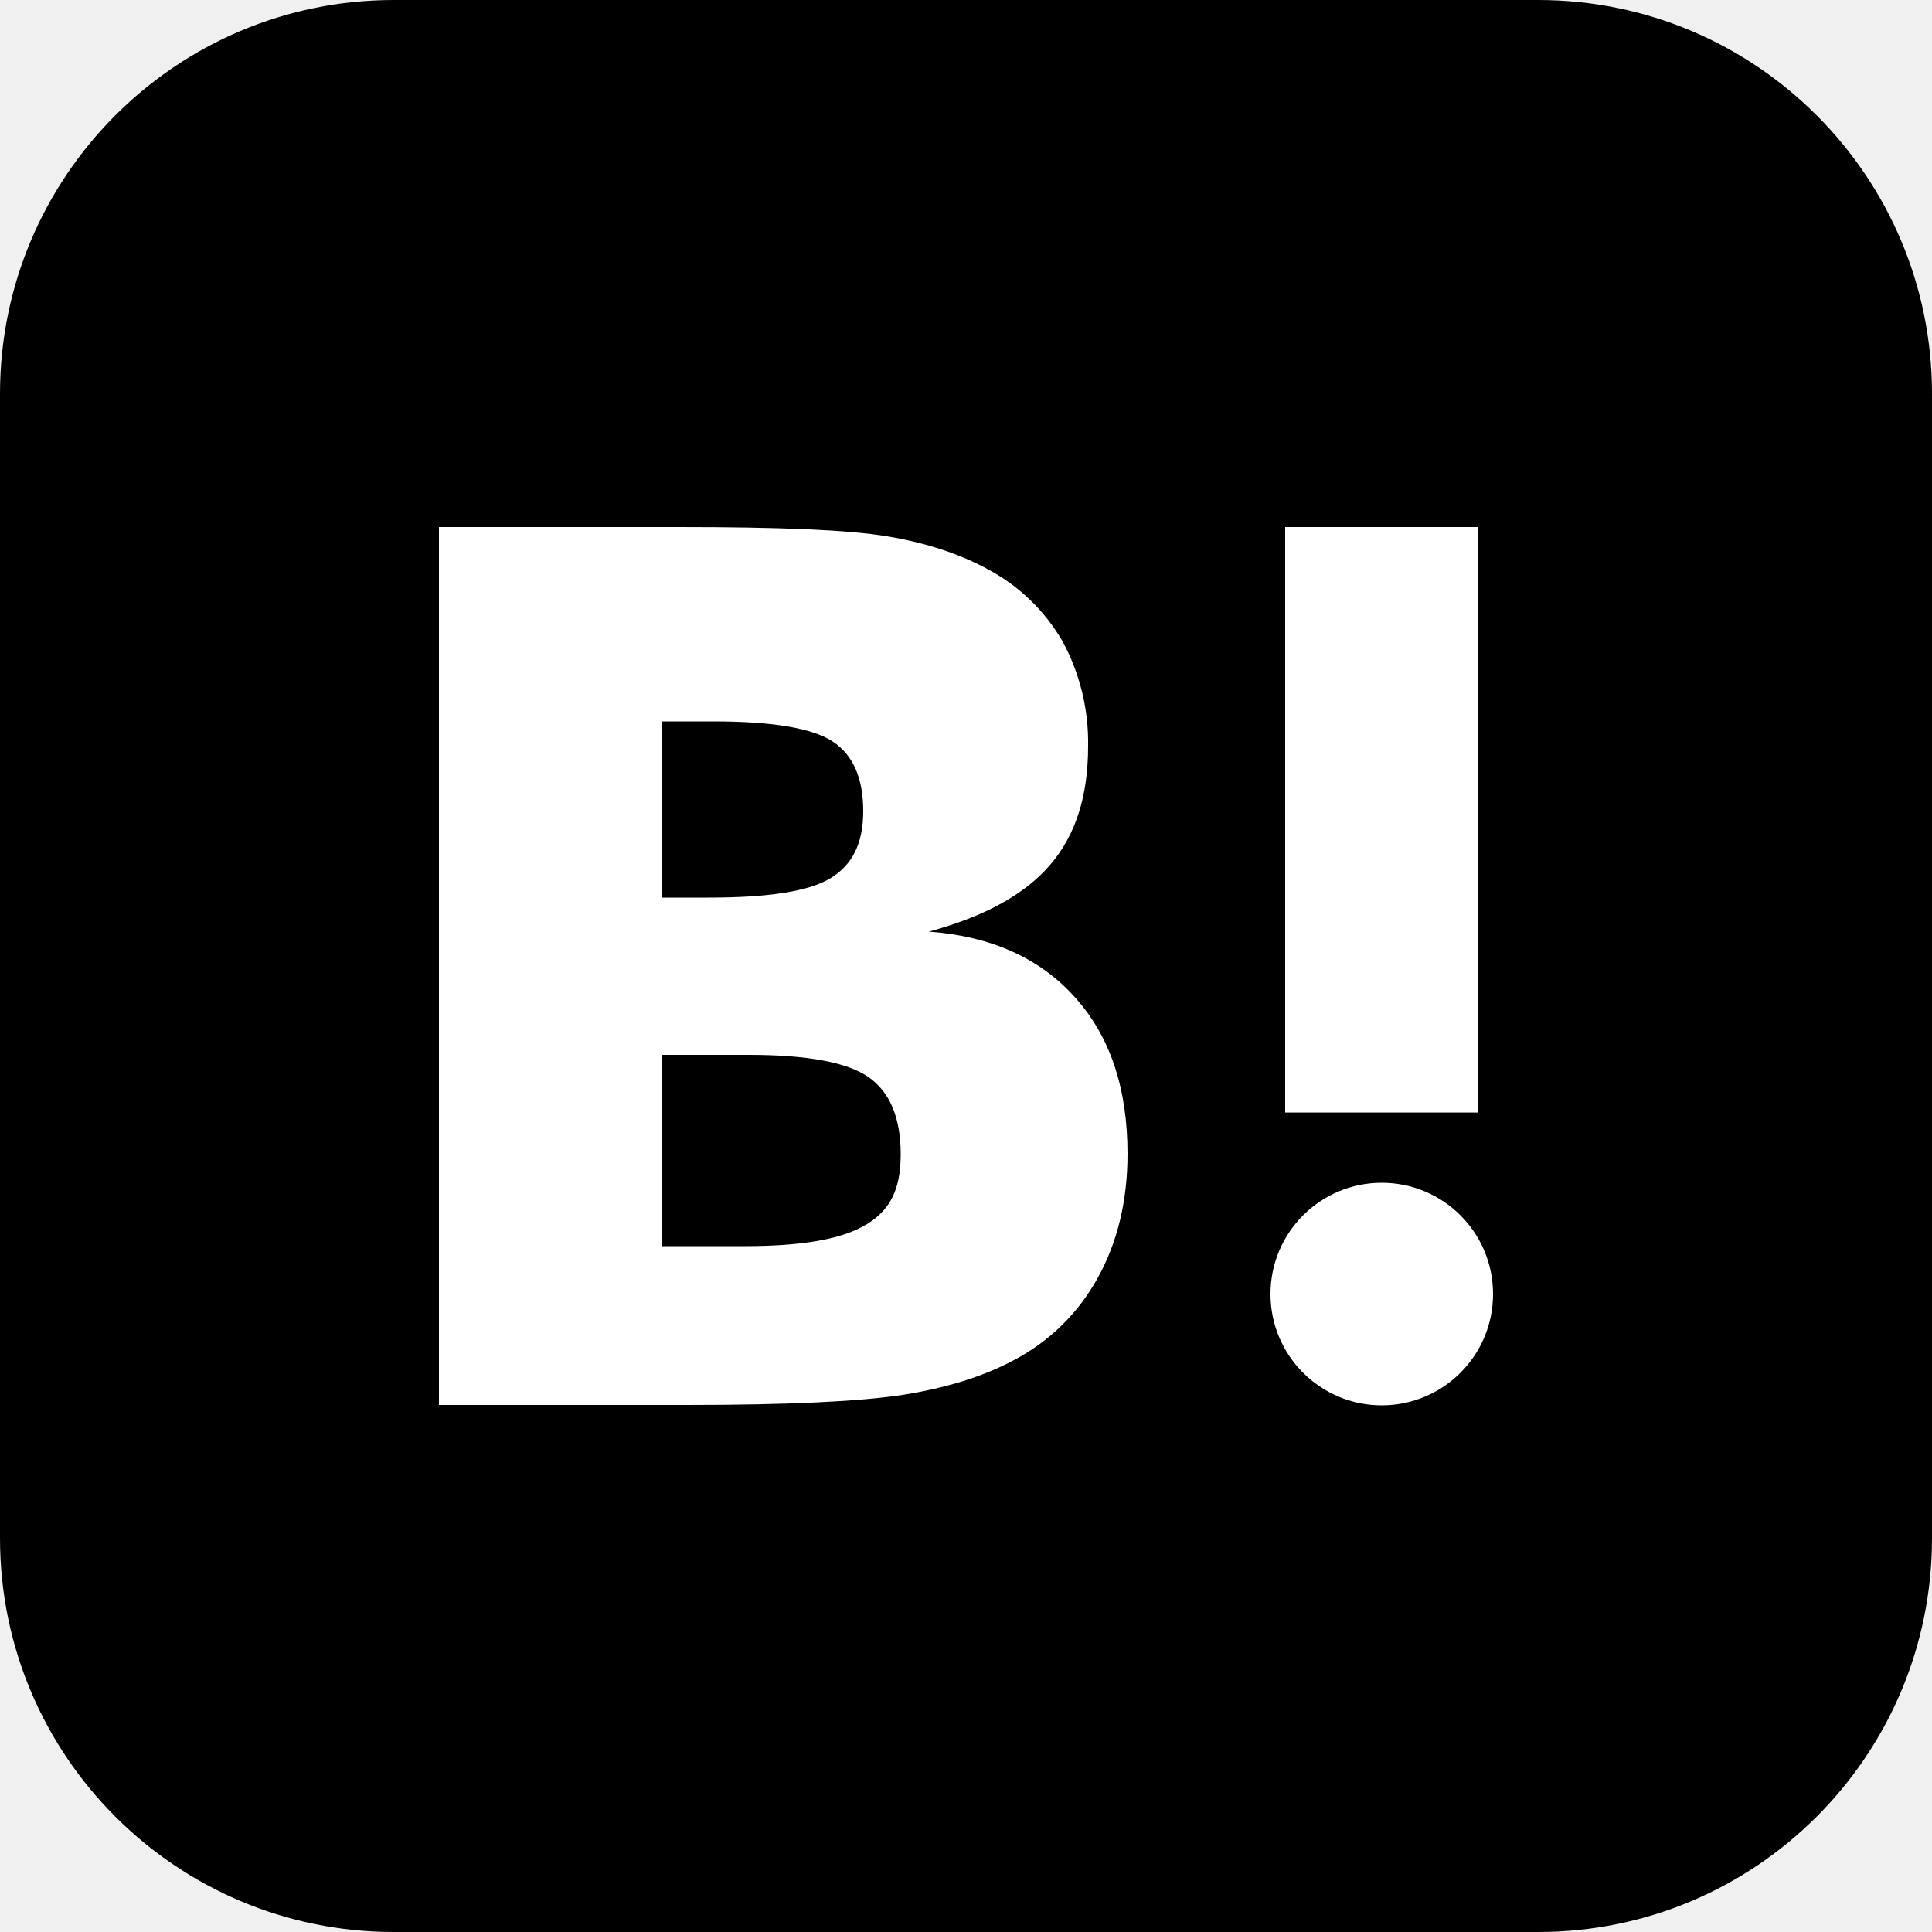
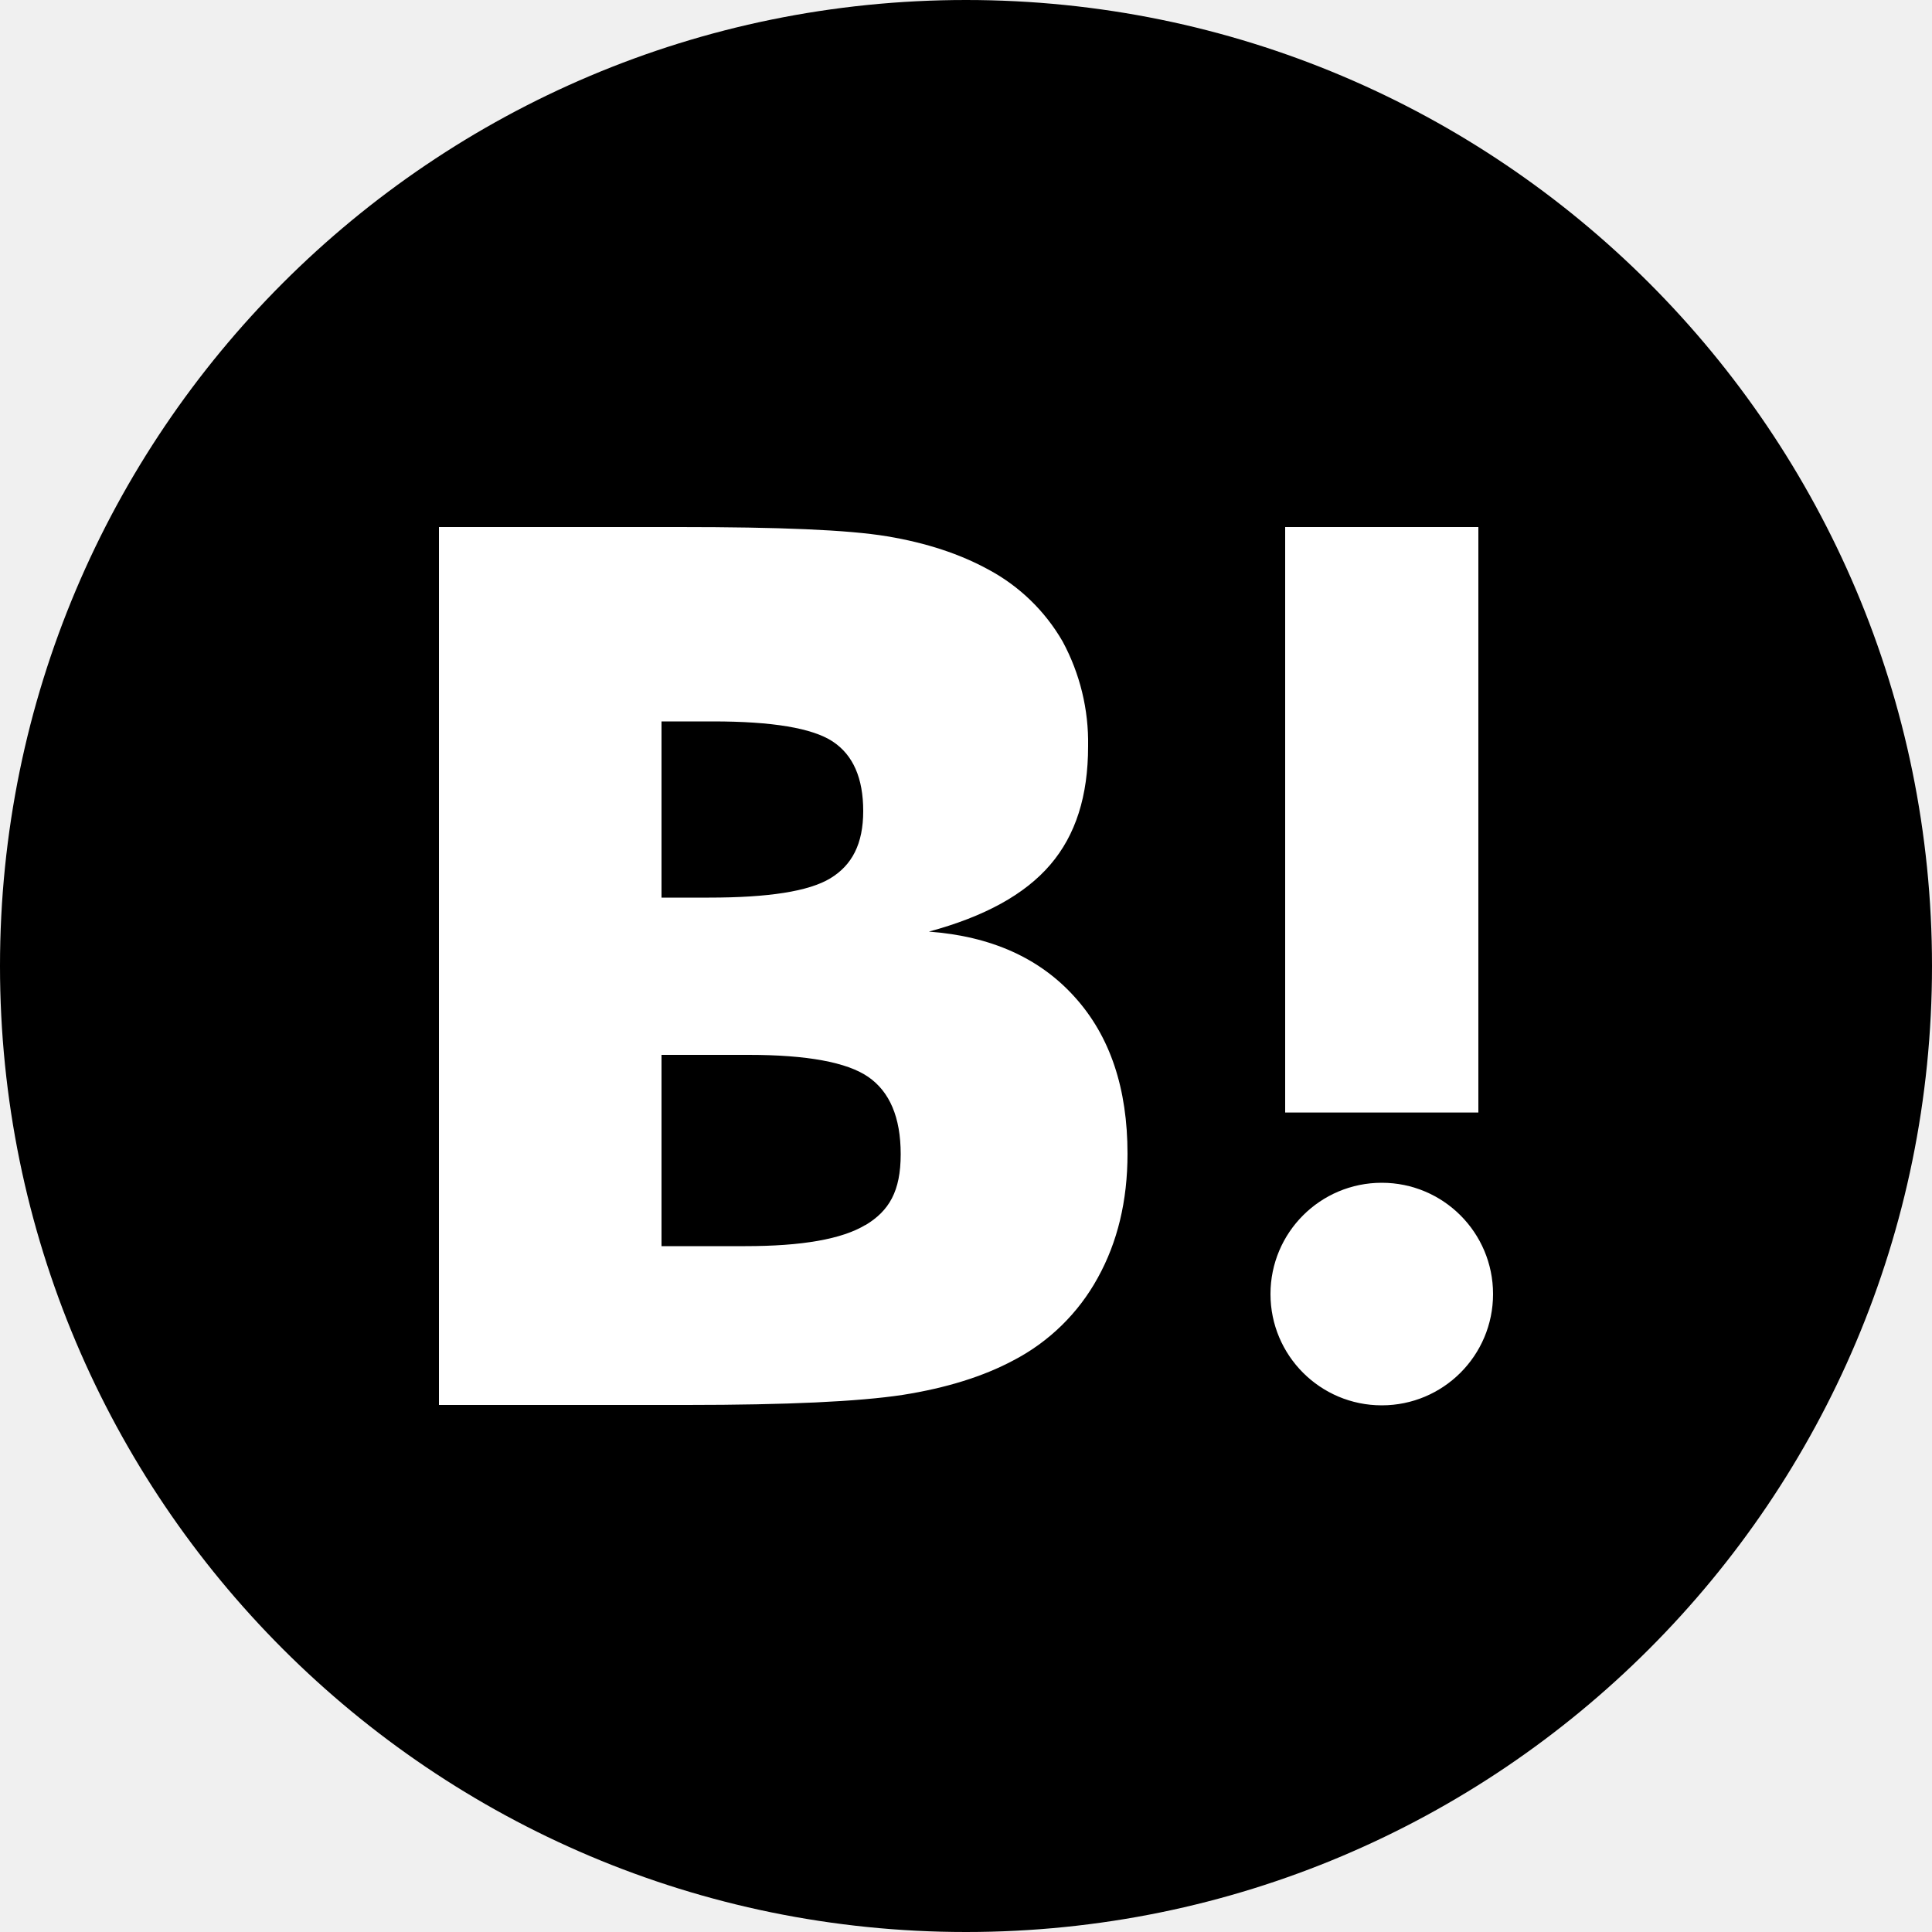
<svg xmlns="http://www.w3.org/2000/svg" viewBox="0 0 500 500">
-   <rect width="500" height="500" rx="101.9" ry="101.9" />
-   <g fill="#fff">
-     <path d="M278.2 258.1q-13.6-15.2-37.8-17c14.4-3.9 24.8-9.6 31.4-17.3s9.8-17.8 9.8-30.7A55 55 0 0 0 275 166a48.8 48.8 0 0 0-19.2-18.6c-7.3-4-16-6.9-26.2-8.6s-28.1-2.4-53.7-2.4h-62.3v227.2h64.2q38.7 0 55.8-2.6c11.4-1.8 20.9-4.8 28.6-8.9a52.5 52.5 0 0 0 21.9-21.4c5.1-9.2 7.7-19.9 7.7-32.1 0-16.9-4.5-30.4-13.6-40.5zm-107-71.4h13.3q23.1 0 31 5.2c5.3 3.5 7.9 9.5 7.9 18s-2.9 14-8.5 17.4-16.1 5-31.4 5h-12.3v-45.6zM224 317c-6.1 3.7-16.5 5.5-31.1 5.5h-21.7V273h22.6c15 0 25.4 1.9 30.9 5.7s8.4 10.4 8.4 20-3 14.7-9.2 18.4zM357.6 306.1a28.8 28.8 0 1 0 28.8 28.8 28.8 28.8 0 0 0-28.8-28.8zM332.6 136.4h50v151.52h-50z" />
-   </g>
+   <circle cx="250" cy="250" r="250" />
+   <path fill="#fff" d="M278.2 258.1c-9.07-10.13-21.67-15.8-37.8-17 14.4-3.9 24.8-9.6 31.4-17.3s9.8-17.8 9.8-30.7A54.98 54.98 0 0 0 275 166a48.711 48.711 0 0 0-19.2-18.6c-7.3-4-16-6.9-26.2-8.6s-28.1-2.4-53.7-2.4h-62.3v227.2h64.2c25.8 0 44.4-.87 55.8-2.6 11.4-1.8 20.9-4.8 28.6-8.9a52.53 52.53 0 0 0 21.9-21.4c5.1-9.2 7.7-19.9 7.7-32.1 0-16.9-4.5-30.4-13.6-40.5zm-107-71.4h13.3c15.4 0 25.73 1.73 31 5.2 5.3 3.5 7.9 9.5 7.9 18s-2.9 14-8.5 17.4-16.1 5-31.4 5h-12.3v-45.6zM224 317c-6.1 3.7-16.5 5.5-31.1 5.5h-21.7V273h22.6c15 0 25.4 1.9 30.9 5.7s8.4 10.4 8.4 20-3 14.7-9.2 18.4l.1-.1zm133.6-10.9c-15.91 0-28.8 12.89-28.8 28.8s12.89 28.8 28.8 28.8 28.8-12.89 28.8-28.8-12.89-28.8-28.8-28.8zm-25-169.7h50v151.52h-50V136.4z" />
</svg>
